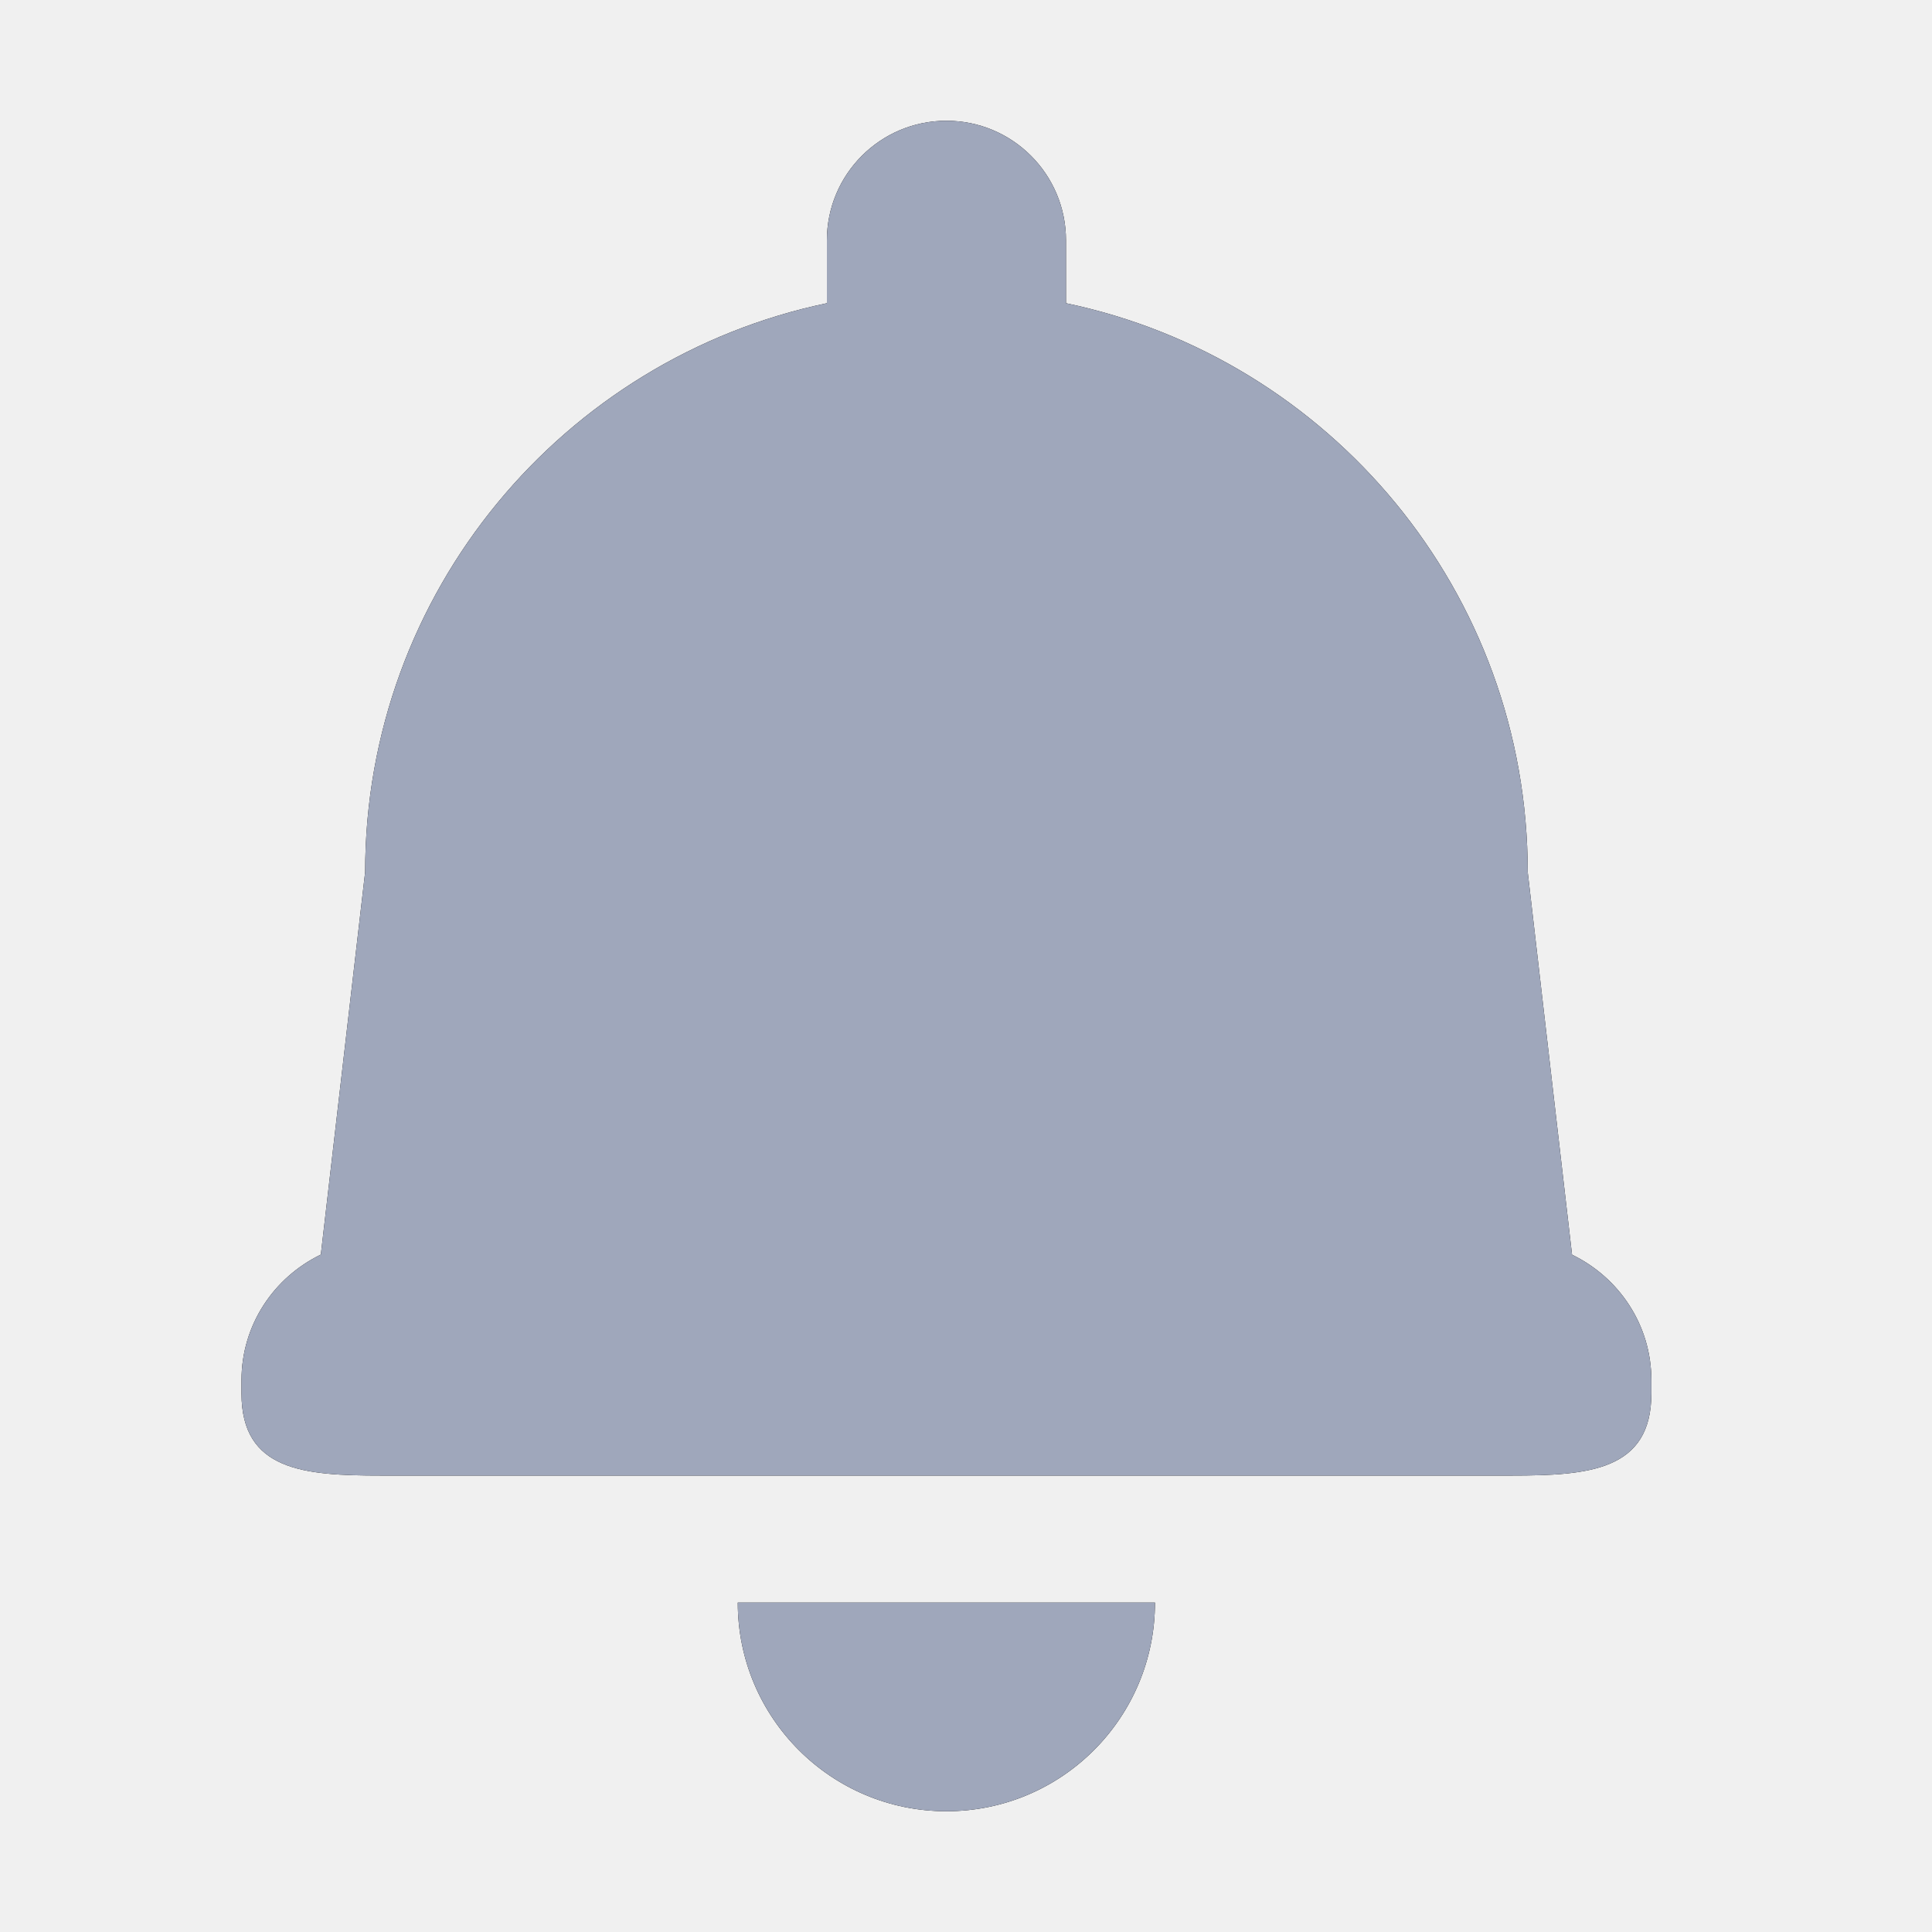
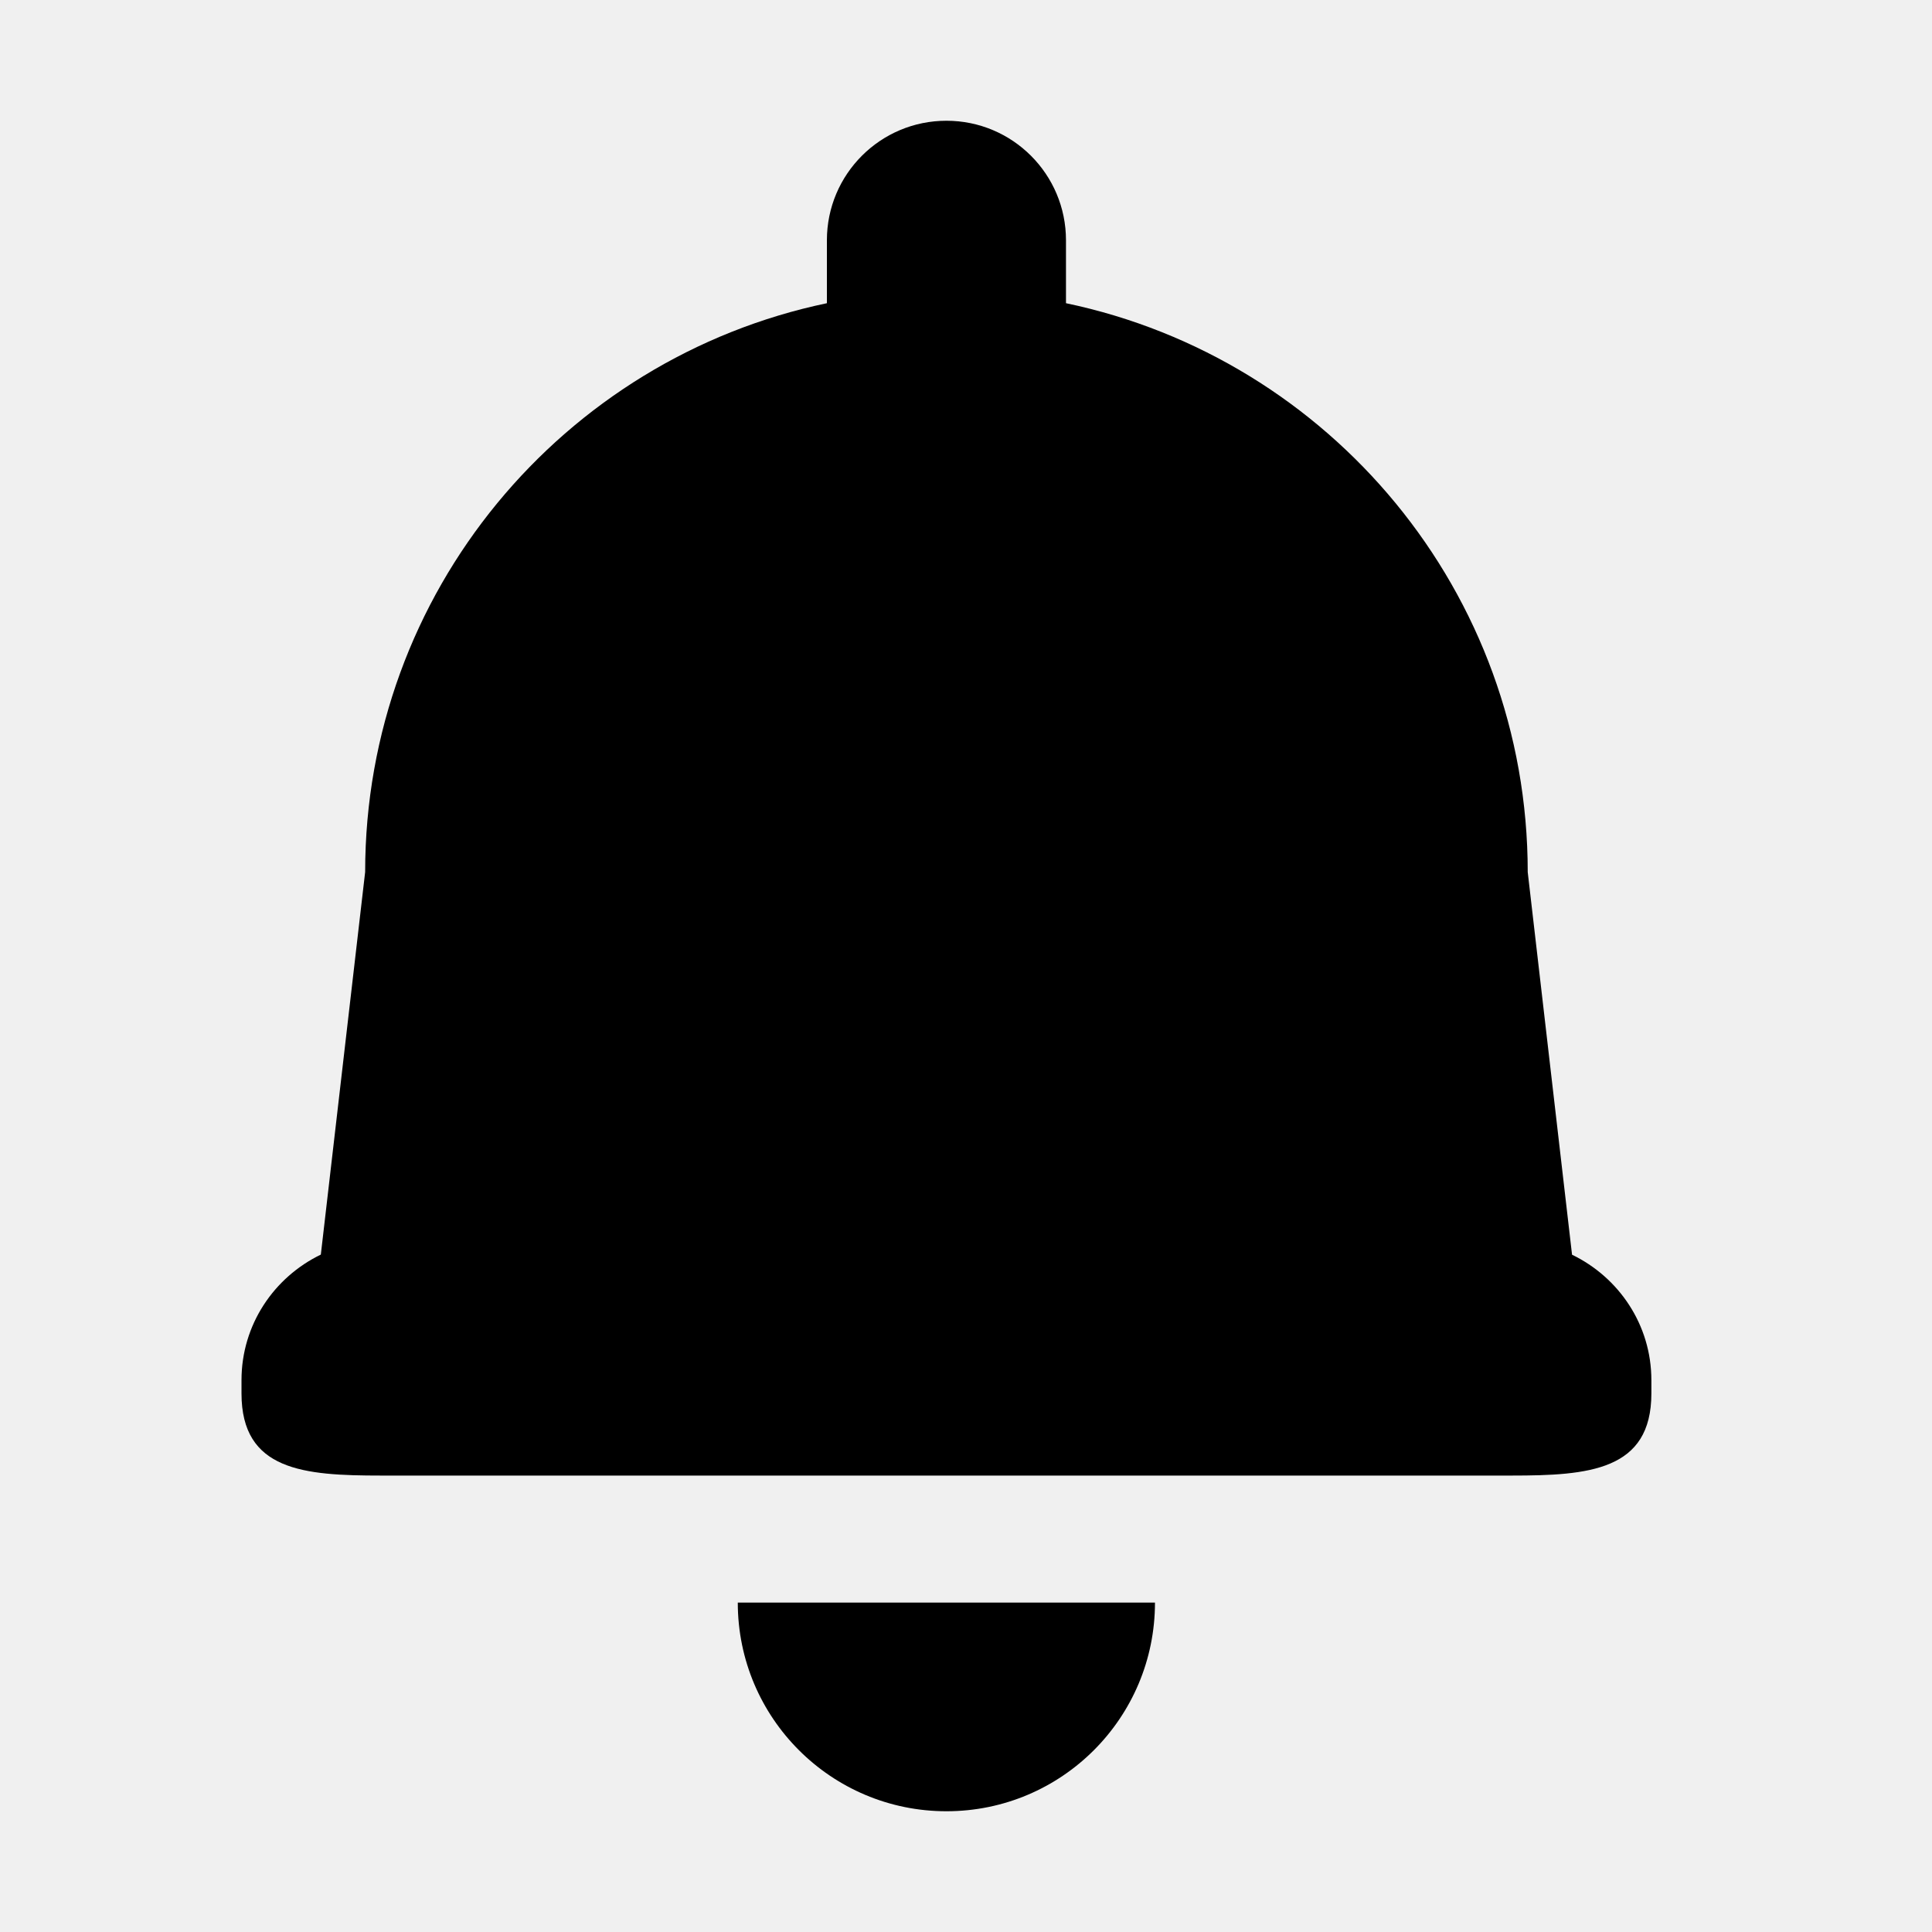
- <svg xmlns="http://www.w3.org/2000/svg" xmlns:xlink="http://www.w3.org/1999/xlink" width="16" height="16" viewBox="0 0 16 16">
-   <defs>
-     <path id="hxahnzkola" d="M7.838 15c-.954 0-1.728-.773-1.728-1.728h3.455c0 .955-.773 1.728-1.727 1.728zm5.838-3.46c0 .639-.518.68-1.157.68H3.156C2.517 12.22 2 12.18 2 11.54v-.11c0-.46.27-.853.657-1.04l.367-3.168c0-2.319 1.64-4.254 3.824-4.711V1.99c0-.547.443-.99.99-.99.547 0 .99.443.99.99v.521c2.184.457 3.824 2.392 3.824 4.712l.367 3.168c.387.187.657.58.657 1.039v.11z" />
-   </defs>
-   <g fill="none" fill-rule="evenodd">
-     <g>
-       <mask id="d6wpxg5uib" fill="#fff">
-         <use xlink:href="#hxahnzkola" />
-       </mask>
-       <use fill="#000" fill-rule="nonzero" xlink:href="#hxahnzkola" />
-       <g fill="#9FA7BB" mask="url(#d6wpxg5uib)">
-         <g>
-           <path d="M0 0H23V23H0z" />
-         </g>
-       </g>
-     </g>
-   </g>
+ <svg xmlns="http://www.w3.org/2000/svg" width="16" height="16" viewBox="0 0 16 16" id="notification">
+   <path d="M7.838 15c-.954 0-1.728-.773-1.728-1.728h3.455c0 .955-.773 1.728-1.727 1.728zm5.838-3.46c0 .639-.518.68-1.157.68H3.156C2.517 12.22 2 12.18 2 11.54v-.11c0-.46.27-.853.657-1.04l.367-3.168c0-2.319 1.64-4.254 3.824-4.711V1.99c0-.547.443-.99.99-.99.547 0 .99.443.99.99v.521c2.184.457 3.824 2.392 3.824 4.712l.367 3.168c.387.187.657.58.657 1.039v.11z" />
</svg>
